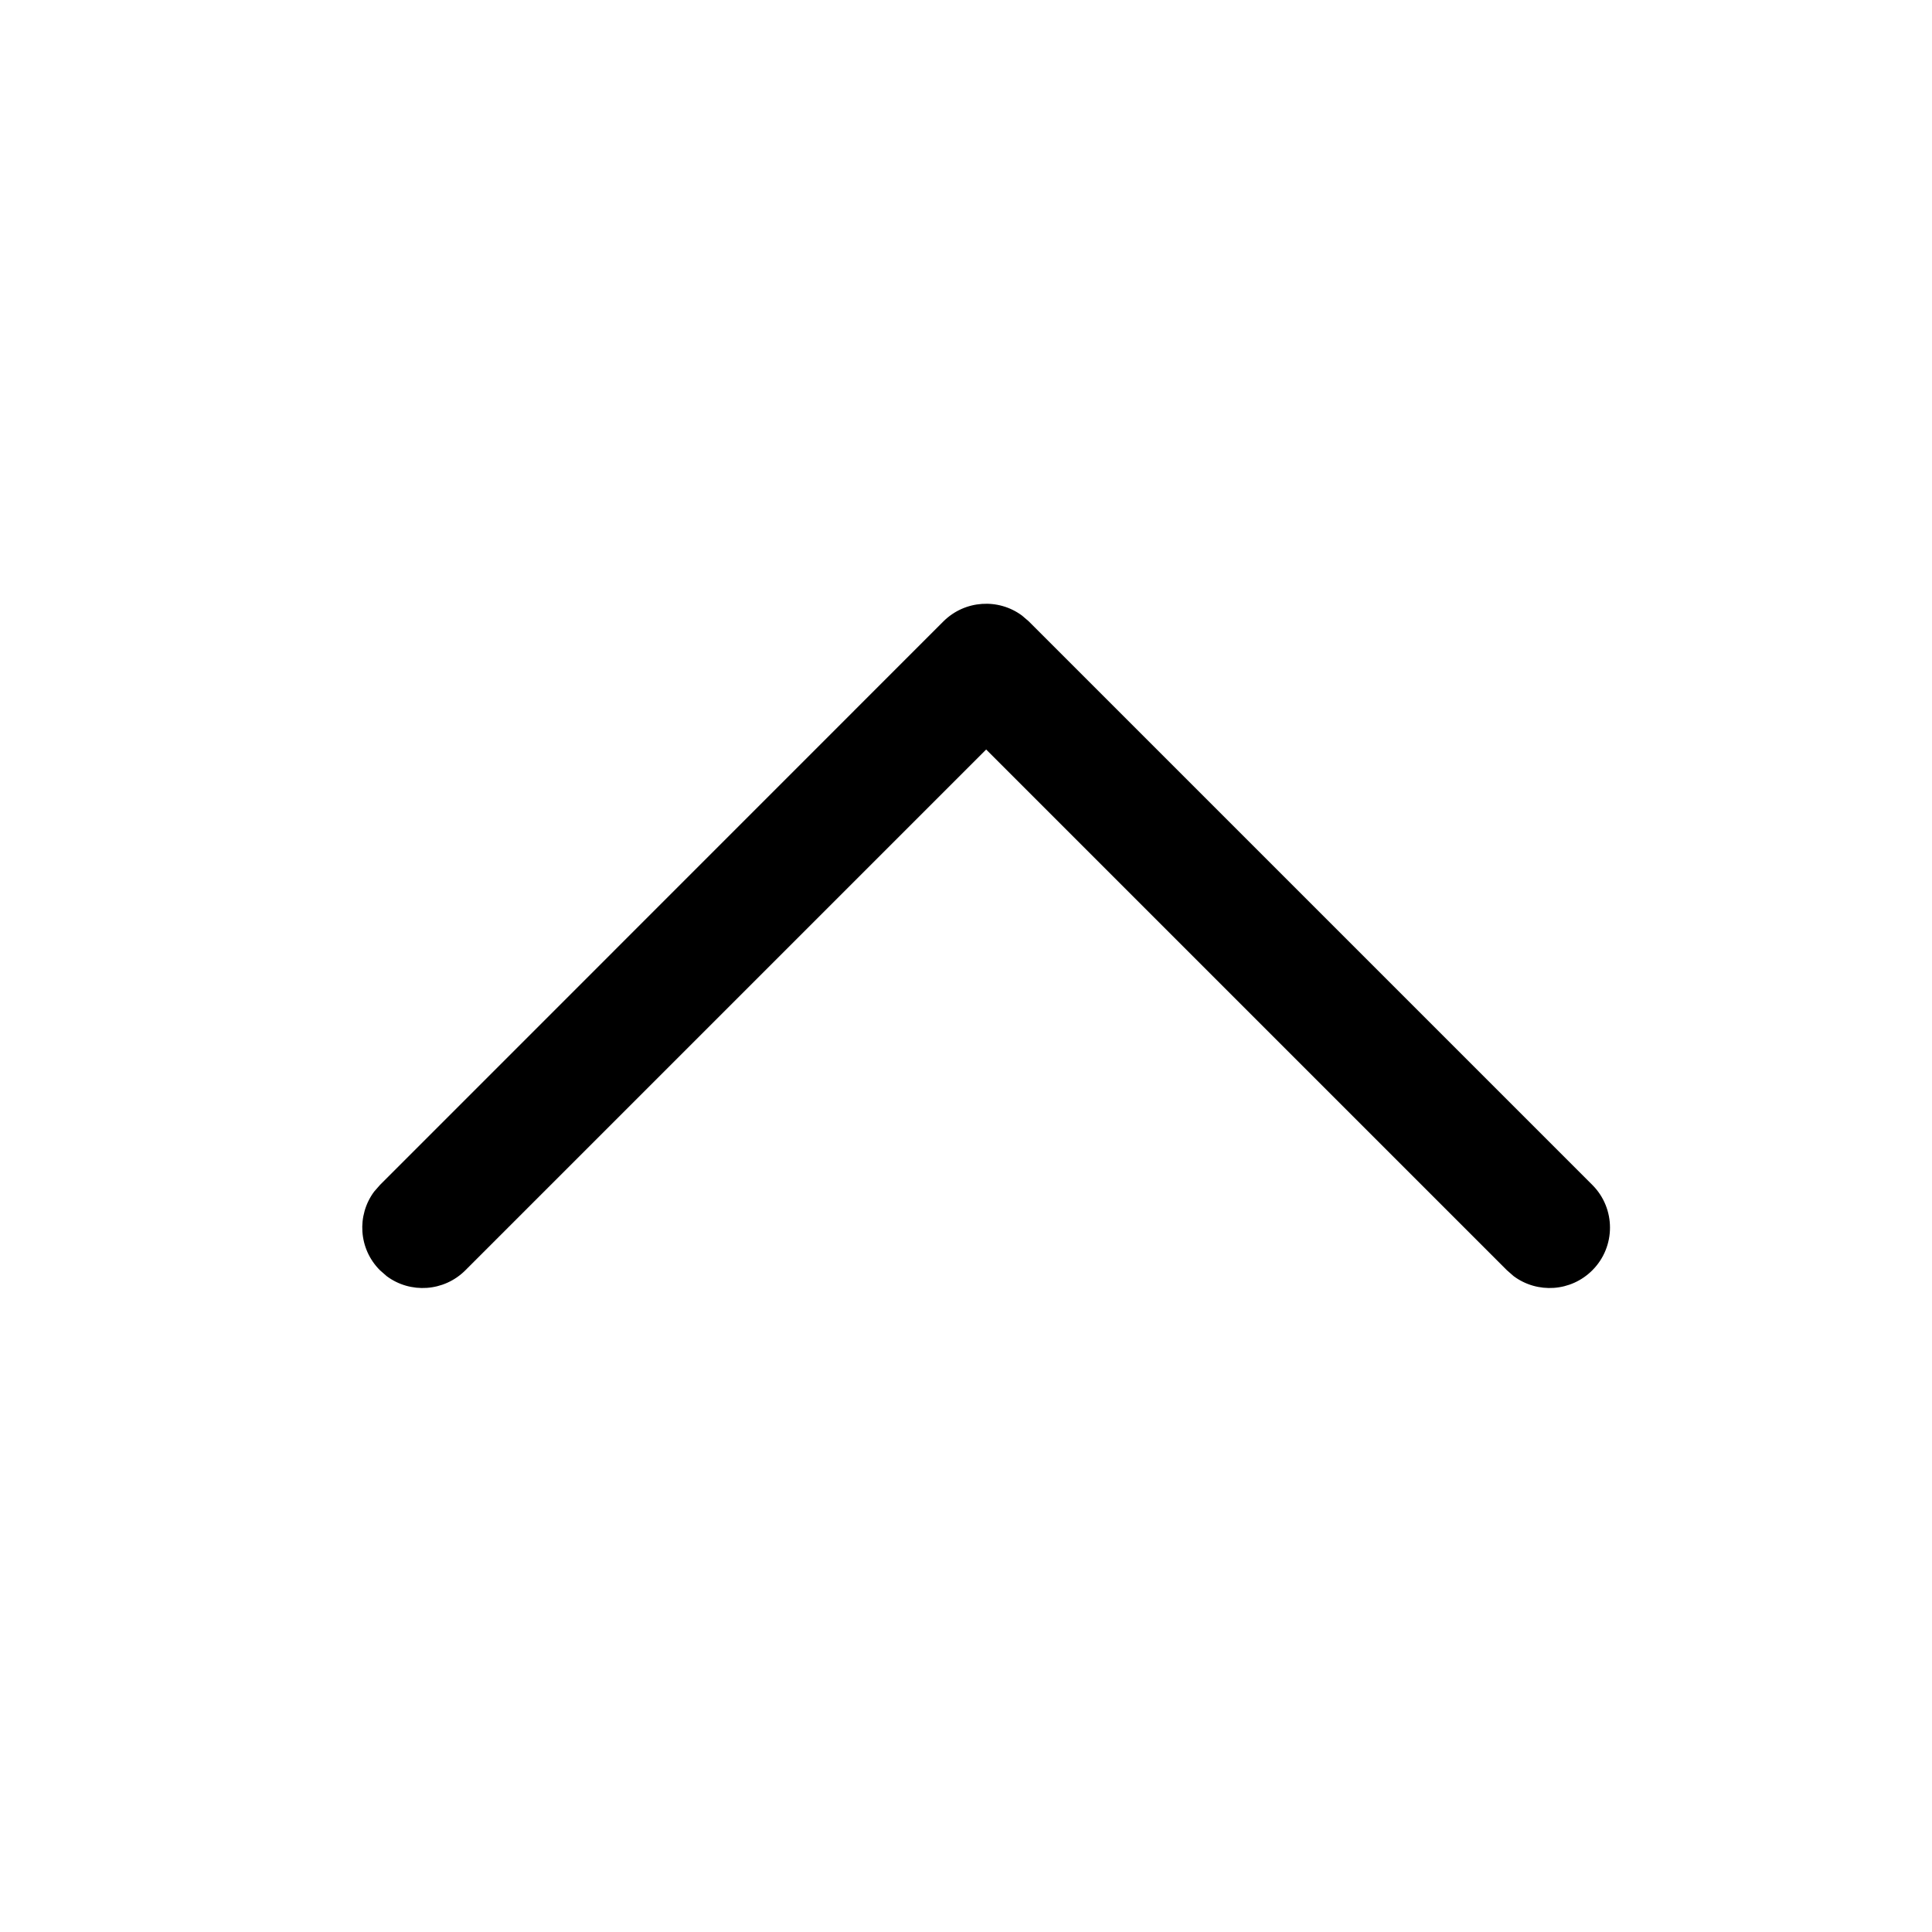
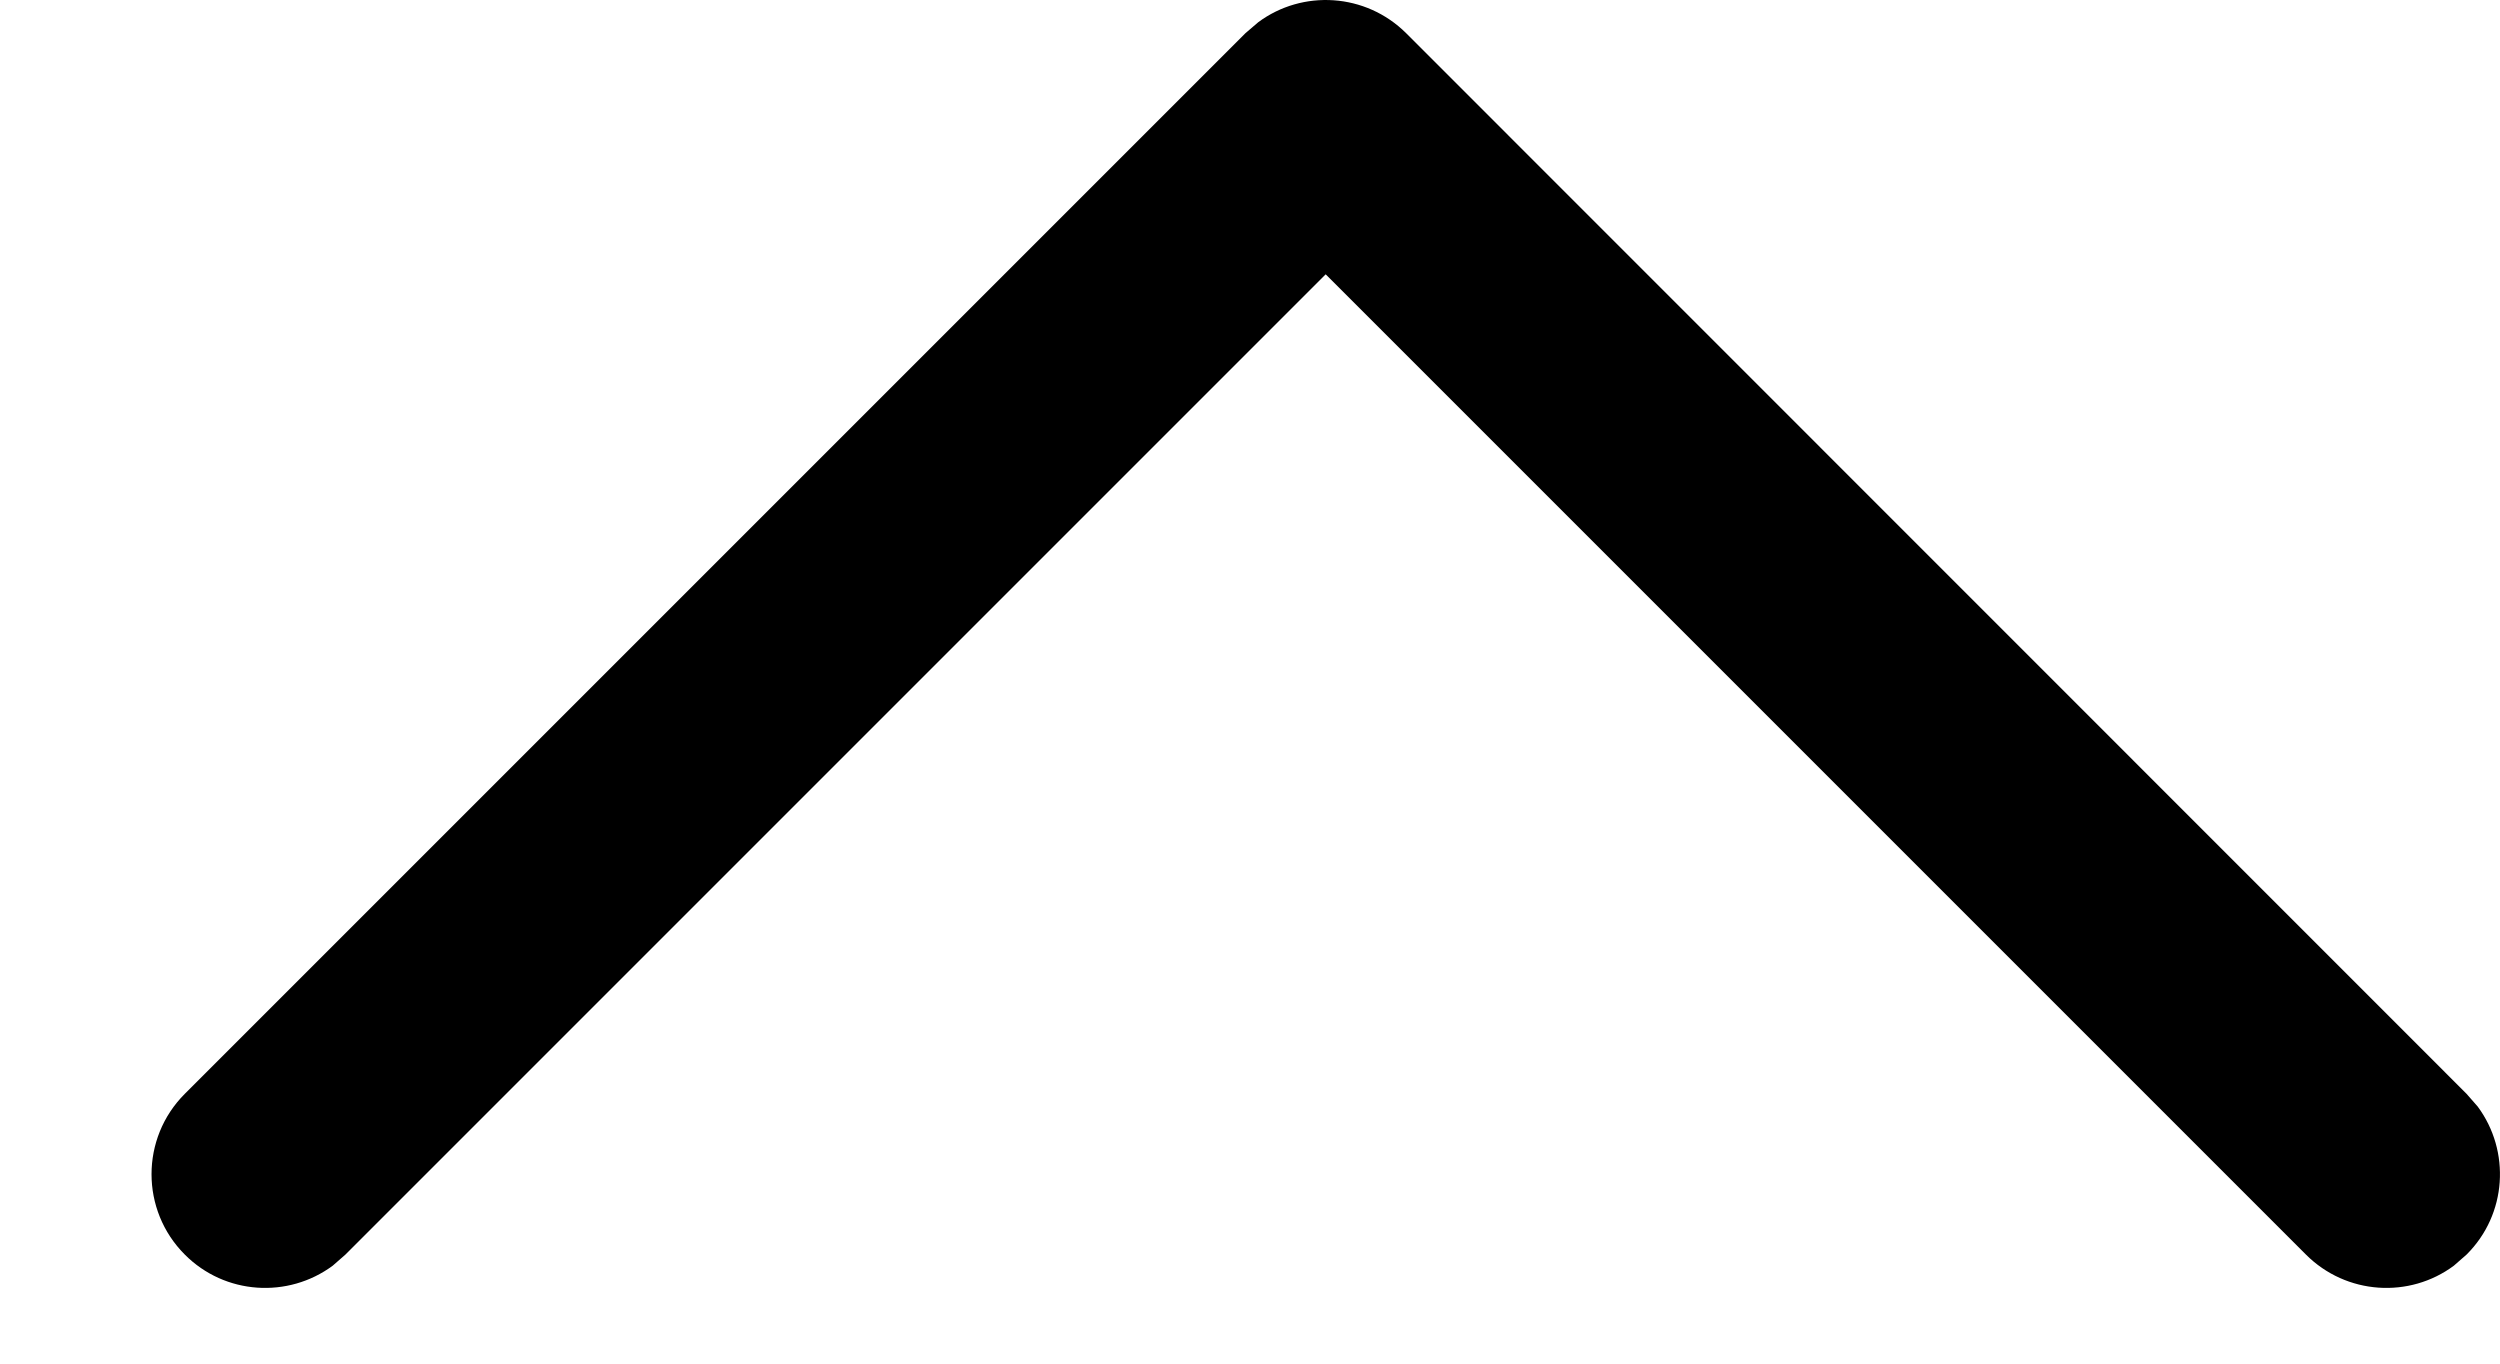
- <svg xmlns="http://www.w3.org/2000/svg" width="16" height="16" viewBox="0 0 16 16" fill="none">
-   <path d="M13.187 10.52C13.009 10.698 12.732 10.714 12.536 10.569L12.48 10.52L8.167 6.207L3.854 10.52C3.676 10.698 3.398 10.714 3.203 10.569L3.147 10.52C2.969 10.343 2.953 10.065 3.098 9.869L3.147 9.813L7.813 5.146C7.991 4.969 8.269 4.953 8.464 5.098L8.52 5.146L13.187 9.813C13.382 10.008 13.382 10.325 13.187 10.52Z" fill="currentColor" />
+ <svg xmlns="http://www.w3.org/2000/svg" width="11" height="6" viewBox="0 0 11 6" fill="none">
+   <path d="M0.813 5.52C0.99 5.698 1.268 5.714 1.464 5.569L1.52 5.52L5.833 1.207L10.146 5.52C10.324 5.698 10.602 5.714 10.797 5.569L10.853 5.52C11.031 5.343 11.047 5.065 10.902 4.869L10.853 4.813L6.187 0.146C6.009 -0.031 5.731 -0.047 5.536 0.098L5.48 0.146L0.813 4.813C0.618 5.008 0.618 5.325 0.813 5.52Z" fill="currentColor" />
</svg>
